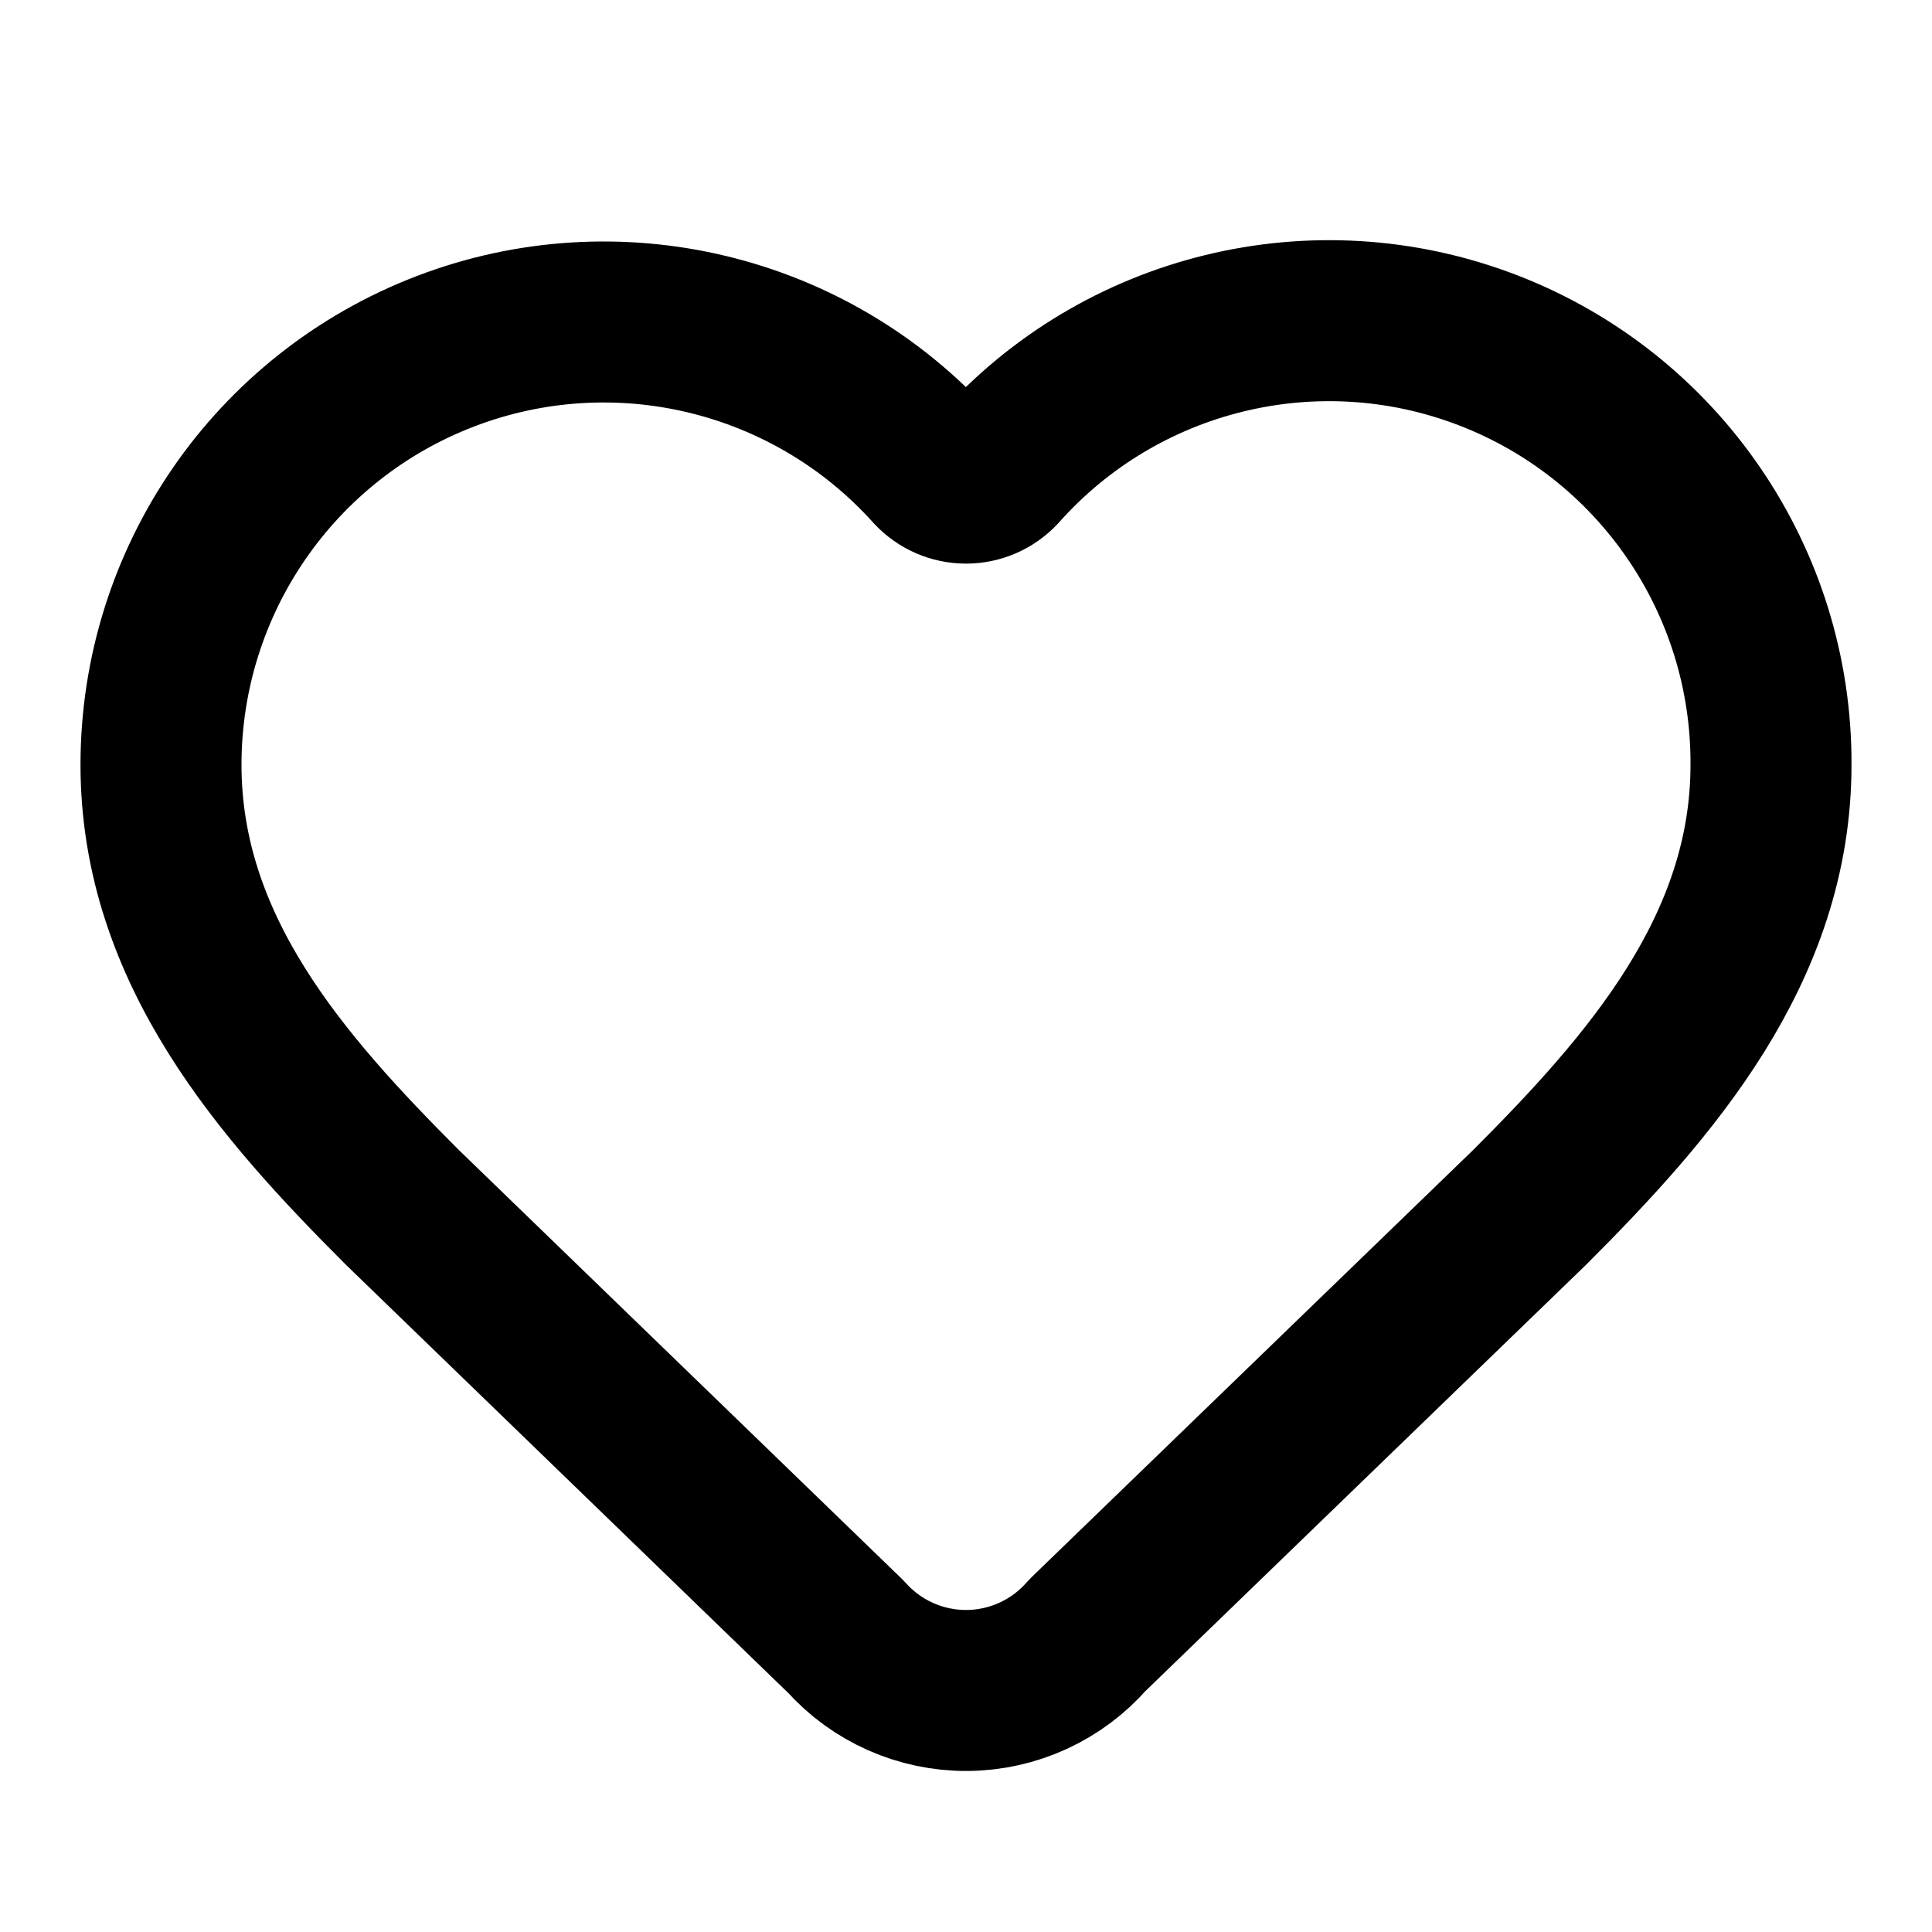
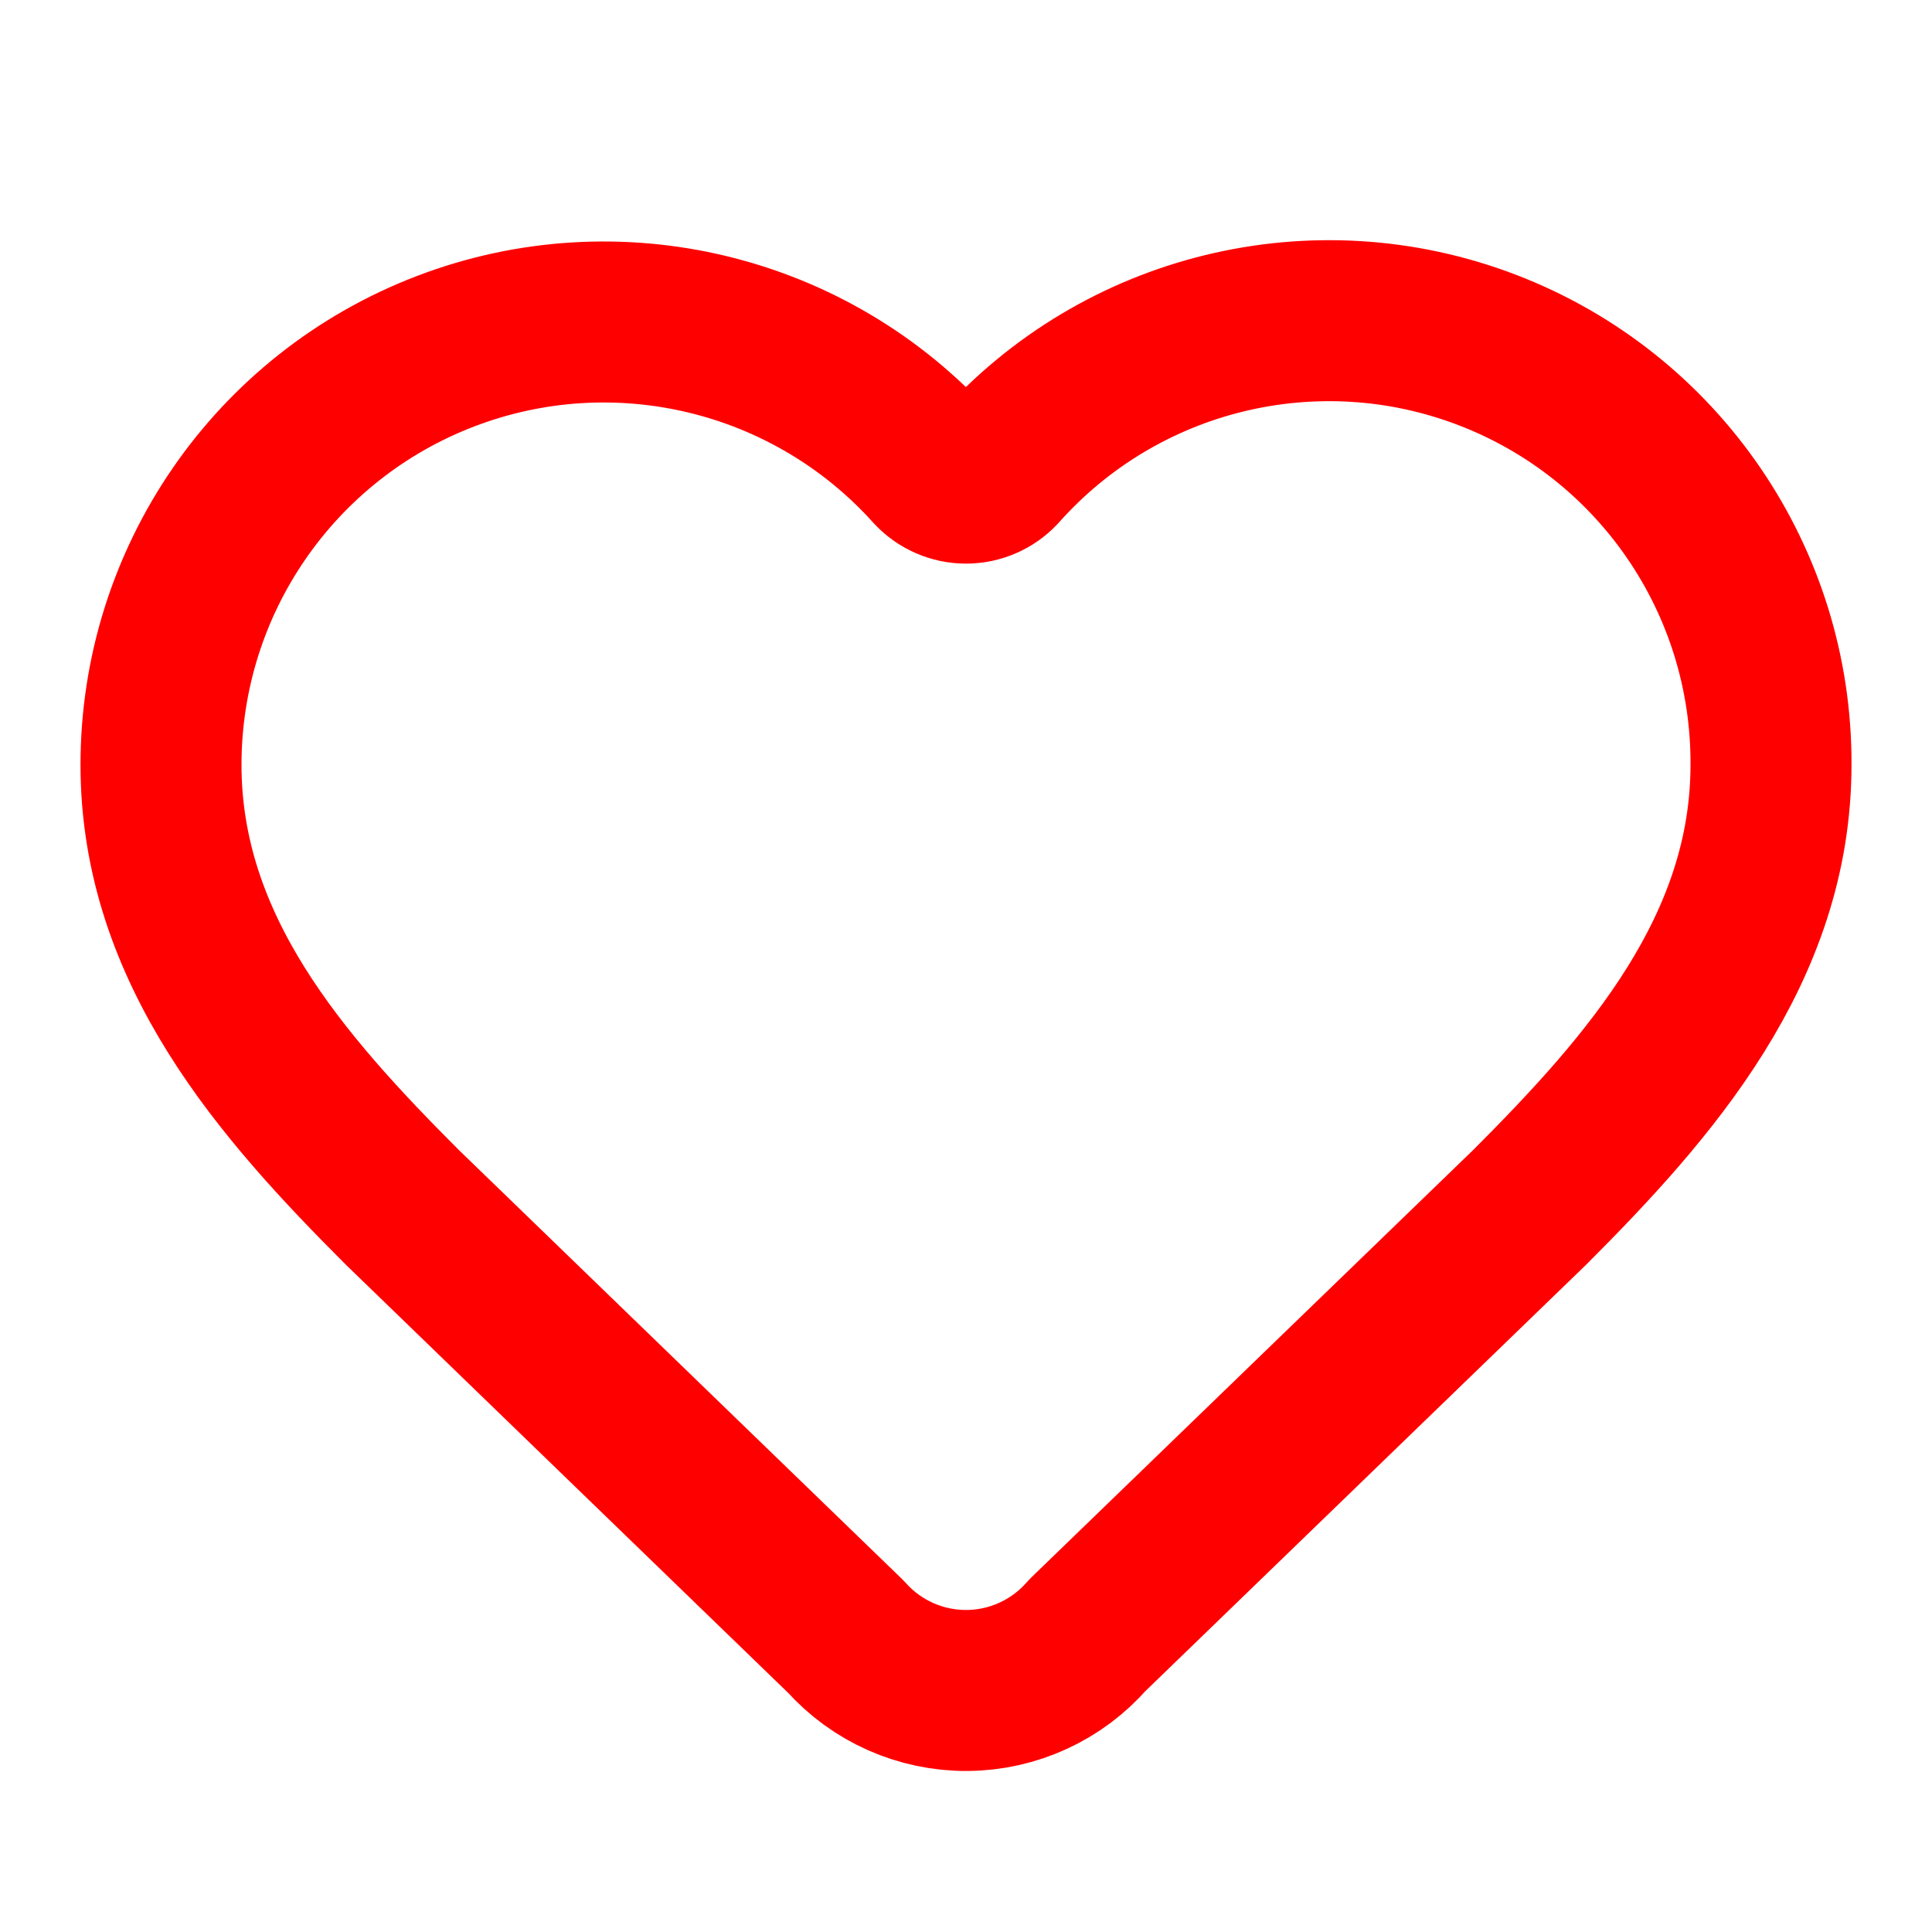
- <svg xmlns="http://www.w3.org/2000/svg" width="24" height="24" viewBox="0 0 24 24" fill="none" stroke="currentColor" stroke-width="2" stroke-linecap="round" stroke-linejoin="round" class="lucide lucide-heart-icon lucide-heart">
+ <svg xmlns="http://www.w3.org/2000/svg" width="48" height="48" viewBox="0 0 24 24" fill="none" stroke="red" stroke-width="2" stroke-linecap="round" stroke-linejoin="round" class="lucide lucide-heart-icon lucide-heart">
  <path d="M2 9.5a5.5 5.5 0 0 1 9.591-3.676.56.56 0 0 0 .818 0A5.49 5.49 0 0 1 22 9.5c0 2.29-1.5 4-3 5.5l-5.492 5.313a2 2 0 0 1-3 .019L5 15c-1.5-1.5-3-3.2-3-5.5" />
</svg>
